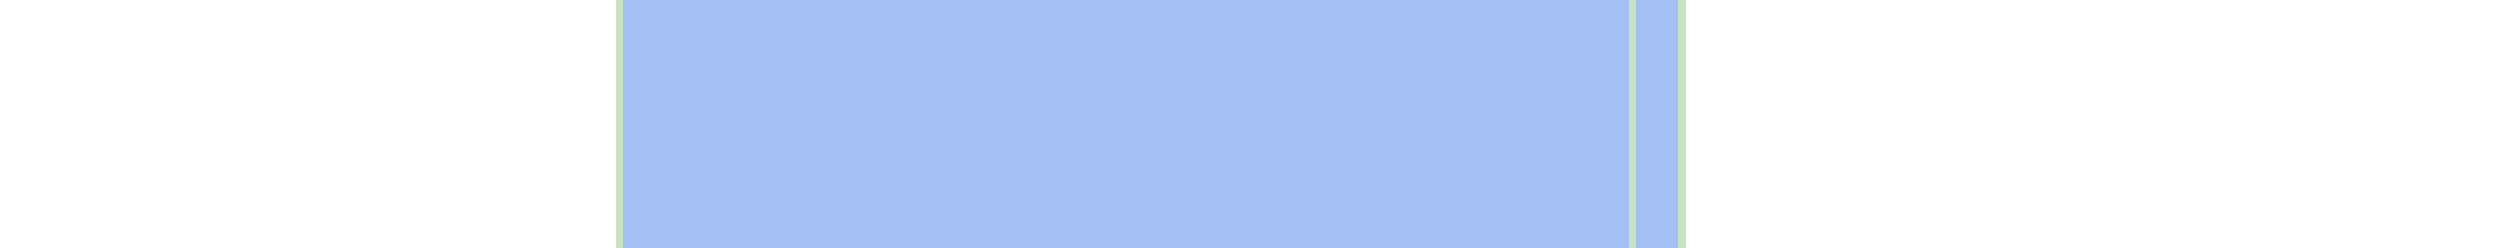
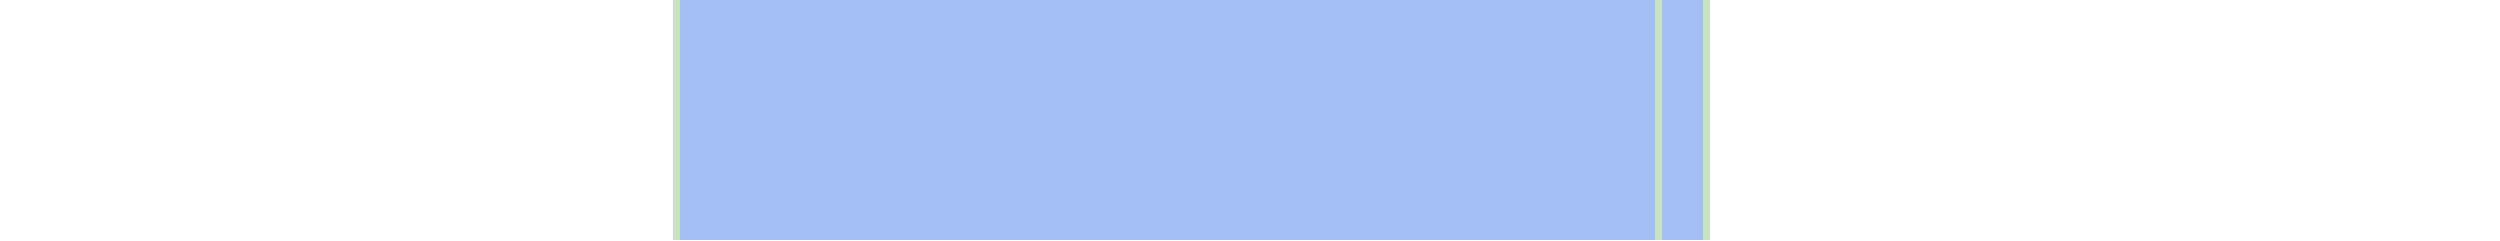
- <svg xmlns="http://www.w3.org/2000/svg" viewBox="0 0 353 35" shape-rendering="crispEdges">
-   <rect y="0" x="87" width="151" height="35" fill="#a3bff4" />
-   <rect y="0" x="87" width="1" height="35" fill="#c8e3c2" />
-   <rect y="0" x="230" width="1" height="35" fill="#c8e3c2" />
-   <rect y="0" x="237" width="1" height="35" fill="#c8e3c2" />
+ <svg xmlns="http://www.w3.org/2000/svg" viewBox="0 0 364 35" shape-rendering="crispEdges">
+   <rect y="0" x="98" width="151" height="35" fill="#a3bff4" />
+   <rect y="0" x="98" width="1" height="35" fill="#c8e3c2" />
+   <rect y="0" x="241" width="1" height="35" fill="#c8e3c2" />
+   <rect y="0" x="248" width="1" height="35" fill="#c8e3c2" />
</svg>
